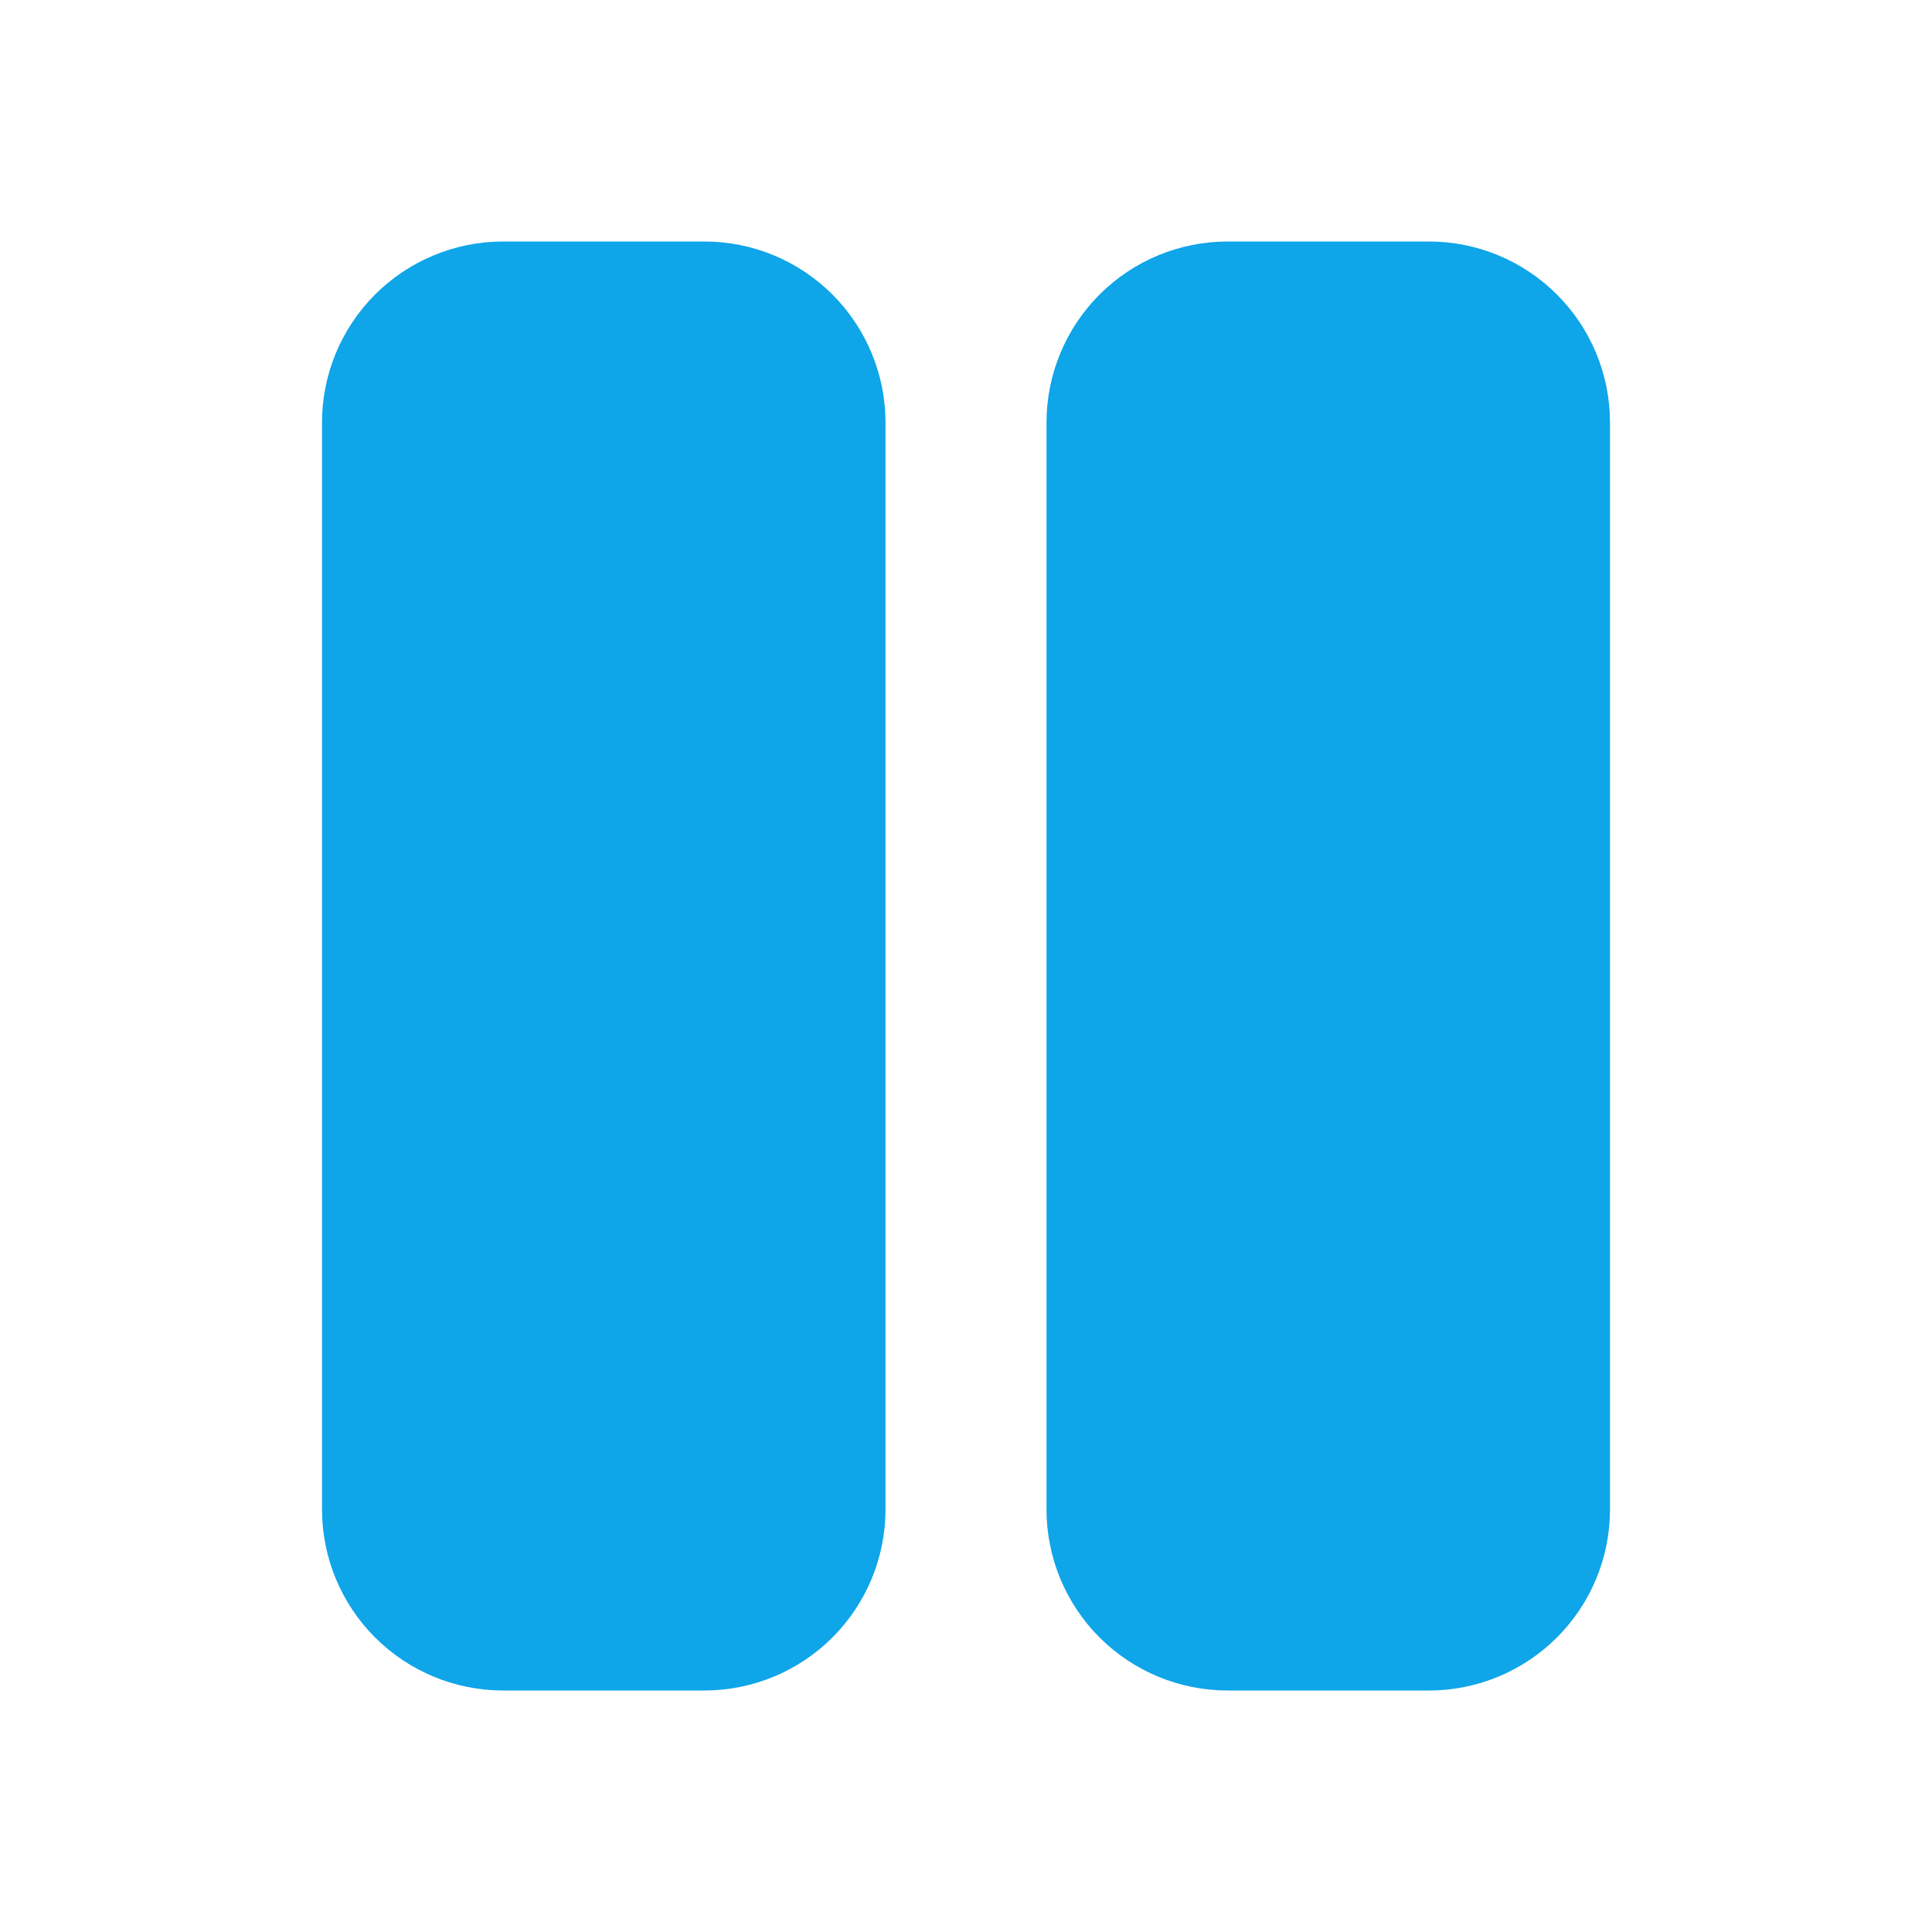
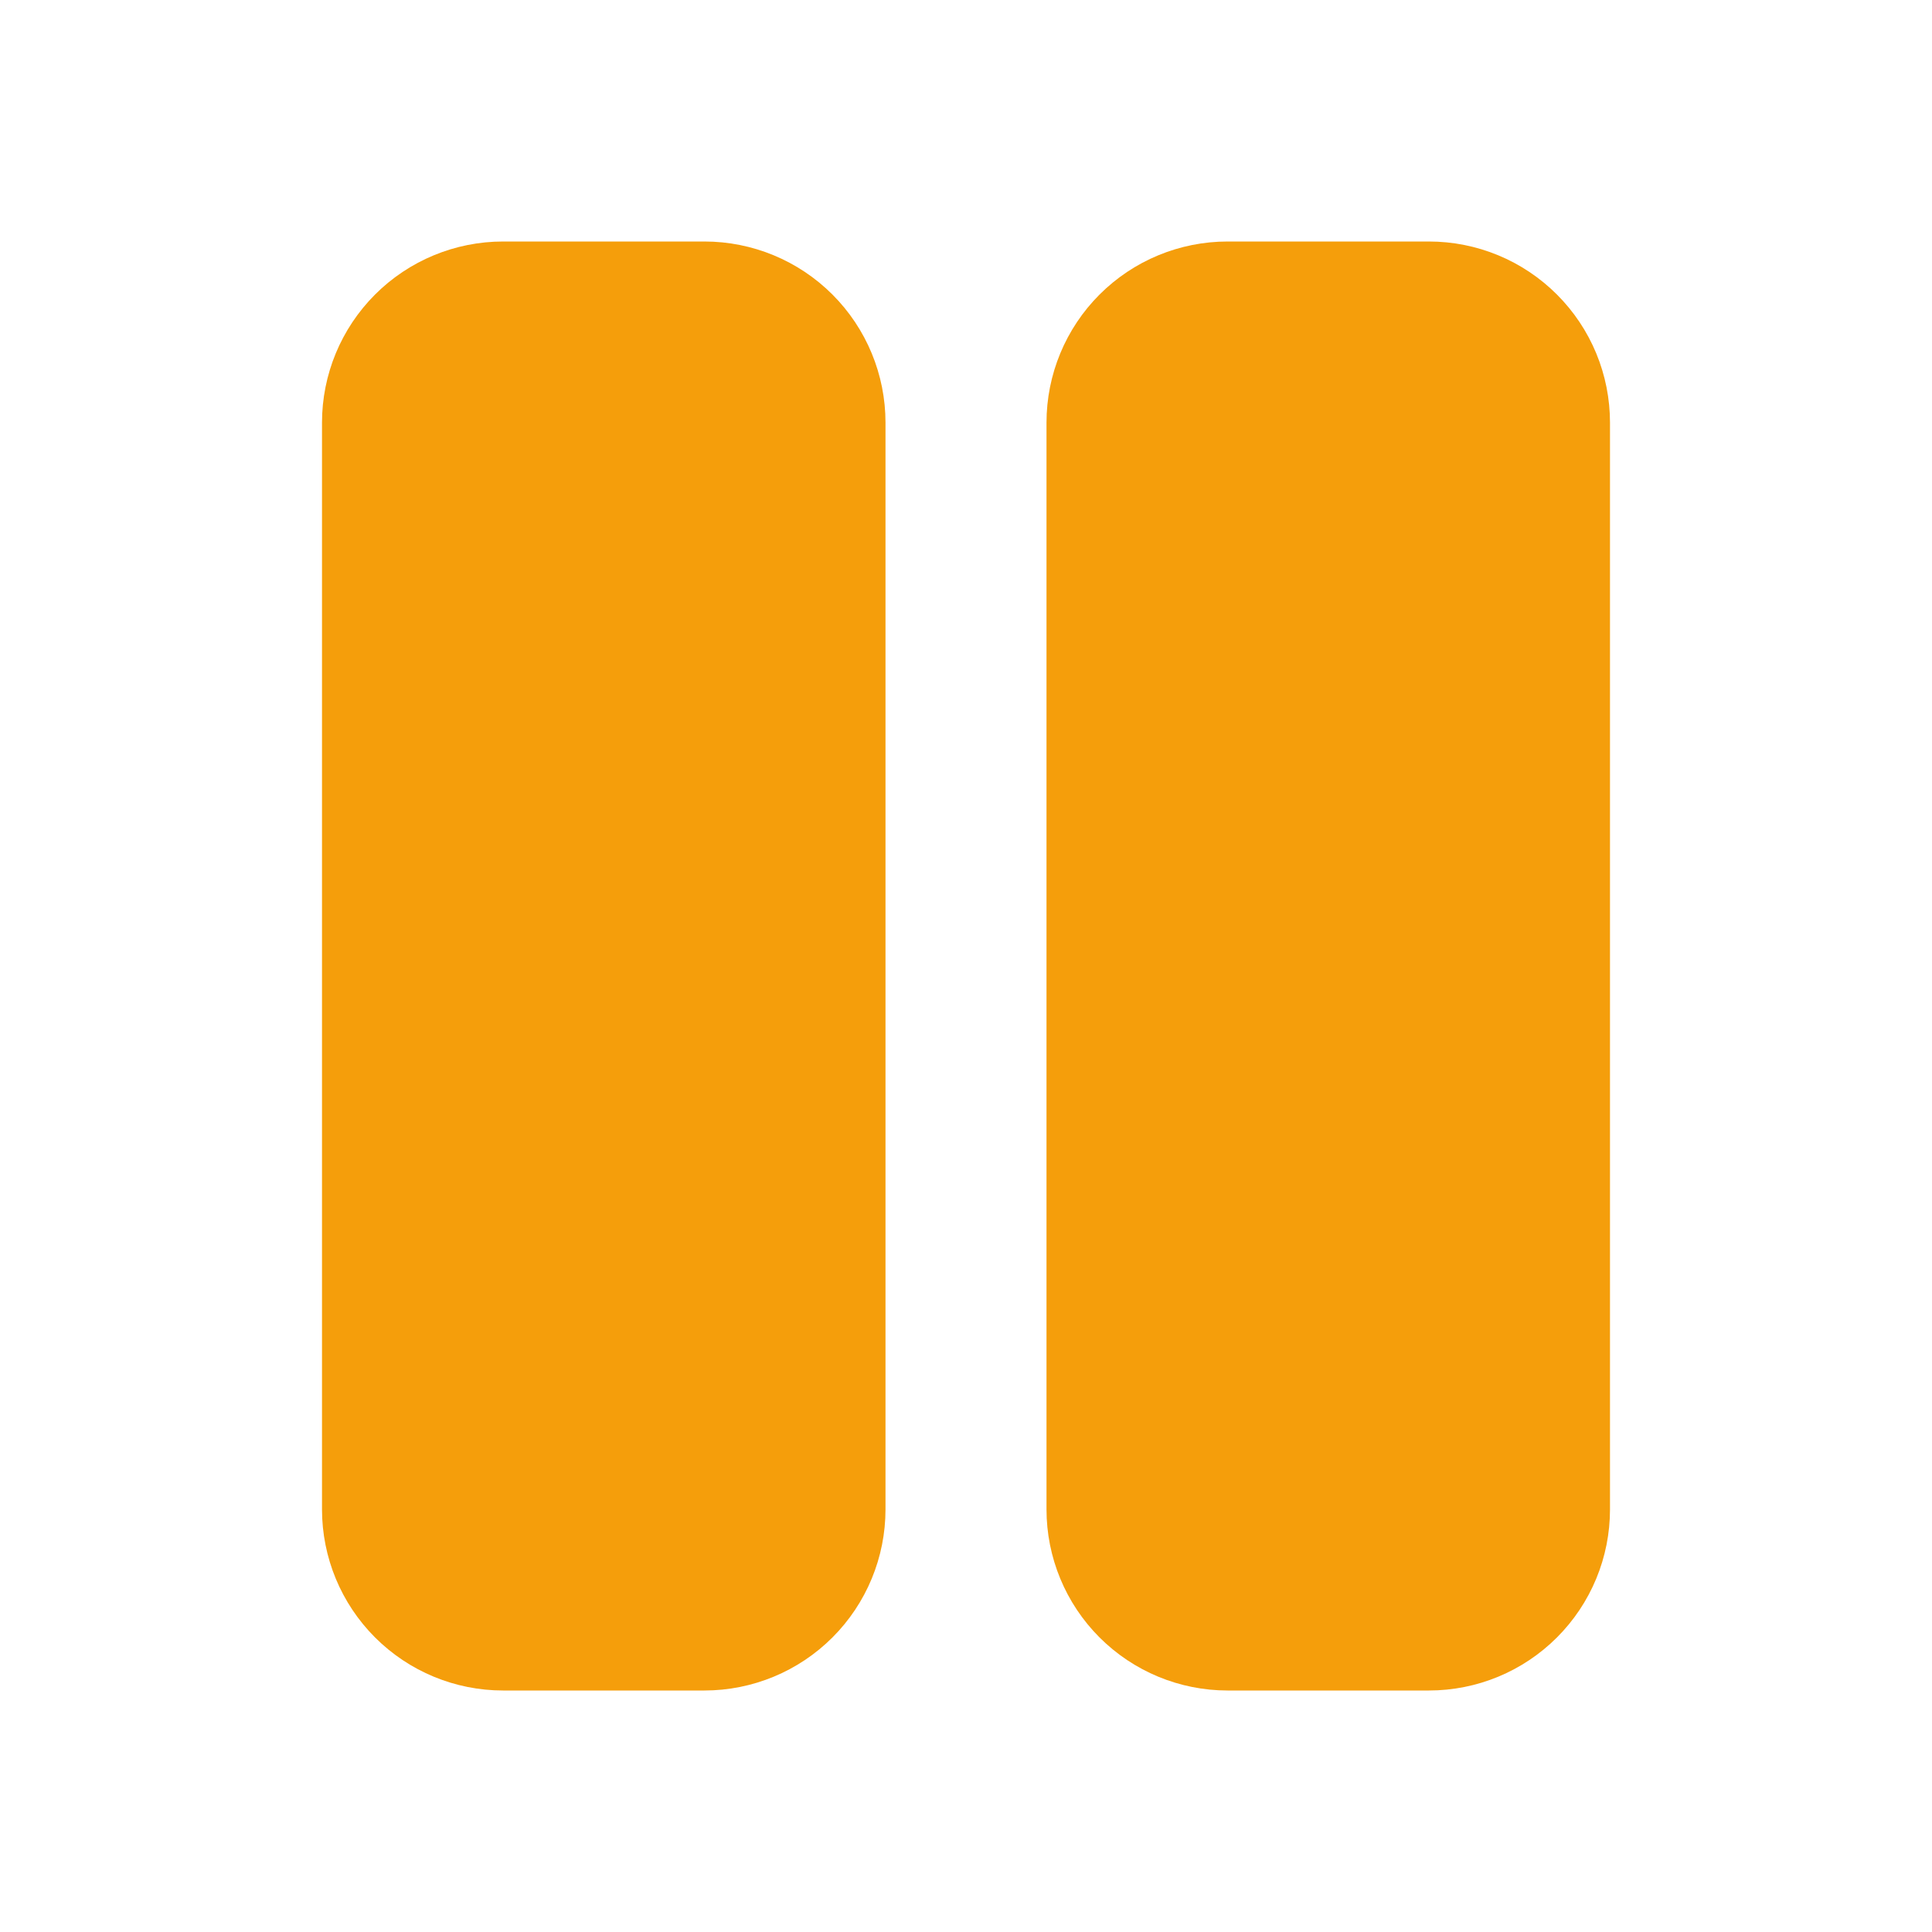
<svg xmlns="http://www.w3.org/2000/svg" width="24" height="24" viewBox="0 0 24 24" fill="none">
-   <path d="M6.25 3C5.653 3 5.081 3.237 4.659 3.659C4.237 4.081 4 4.653 4 5.25V18.75C4 19.347 4.237 19.919 4.659 20.341C5.081 20.763 5.653 21 6.25 21H8.75C9.347 21 9.919 20.763 10.341 20.341C10.763 19.919 11 19.347 11 18.75V5.25C11 4.653 10.763 4.081 10.341 3.659C9.919 3.237 9.347 3 8.75 3H6.25ZM15.25 3C14.653 3 14.081 3.237 13.659 3.659C13.237 4.081 13 4.653 13 5.25V18.75C13 19.347 13.237 19.919 13.659 20.341C14.081 20.763 14.653 21 15.25 21H17.75C18.046 21 18.338 20.942 18.611 20.829C18.884 20.716 19.132 20.55 19.341 20.341C19.55 20.132 19.716 19.884 19.829 19.611C19.942 19.338 20 19.046 20 18.75V5.25C20 4.955 19.942 4.662 19.829 4.389C19.716 4.116 19.55 3.868 19.341 3.659C19.132 3.45 18.884 3.284 18.611 3.171C18.338 3.058 18.046 3 17.75 3H15.25Z" fill="#0ea5e9" />
+   <path d="M6.25 3C5.653 3 5.081 3.237 4.659 3.659C4.237 4.081 4 4.653 4 5.25V18.75C4 19.347 4.237 19.919 4.659 20.341C5.081 20.763 5.653 21 6.25 21H8.75C9.347 21 9.919 20.763 10.341 20.341C10.763 19.919 11 19.347 11 18.75V5.25C11 4.653 10.763 4.081 10.341 3.659C9.919 3.237 9.347 3 8.75 3H6.25ZM15.25 3C14.653 3 14.081 3.237 13.659 3.659C13.237 4.081 13 4.653 13 5.25V18.75C13 19.347 13.237 19.919 13.659 20.341C14.081 20.763 14.653 21 15.25 21H17.75C18.046 21 18.338 20.942 18.611 20.829C18.884 20.716 19.132 20.55 19.341 20.341C19.55 20.132 19.716 19.884 19.829 19.611C19.942 19.338 20 19.046 20 18.75V5.25C20 4.955 19.942 4.662 19.829 4.389C19.716 4.116 19.55 3.868 19.341 3.659C19.132 3.45 18.884 3.284 18.611 3.171C18.338 3.058 18.046 3 17.75 3H15.25Z" fill="#f59e0b" />
</svg>
